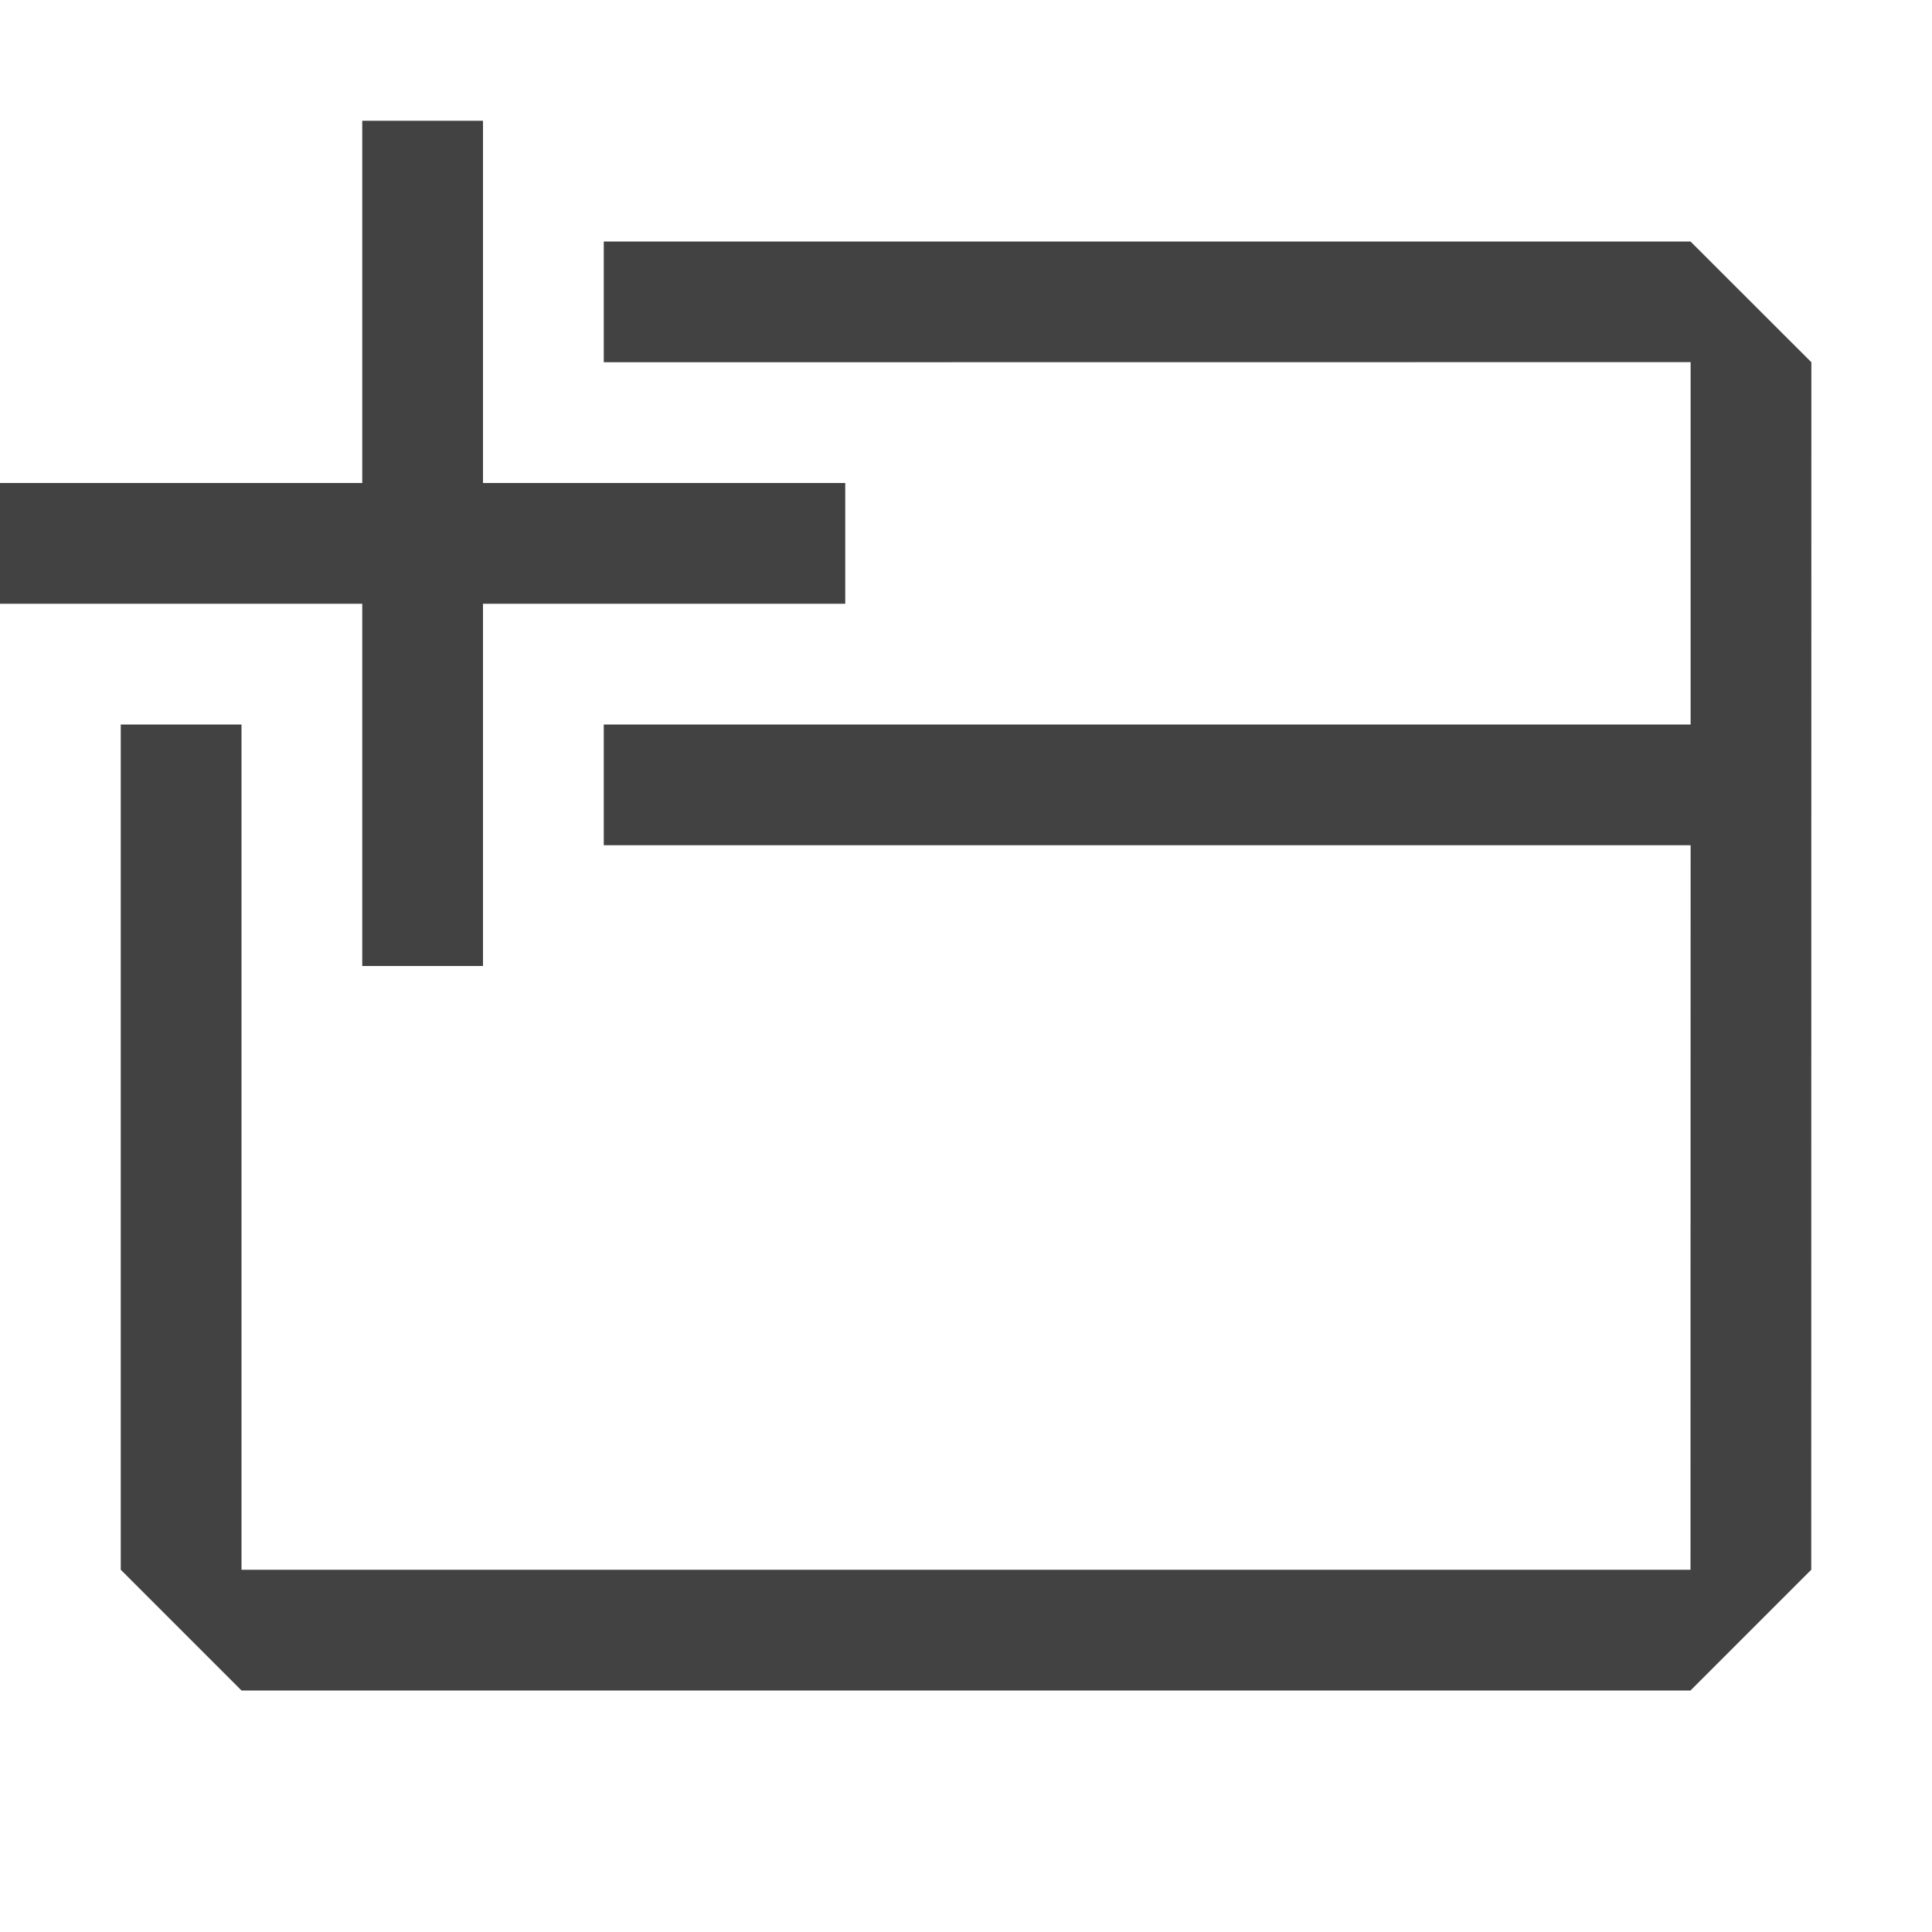
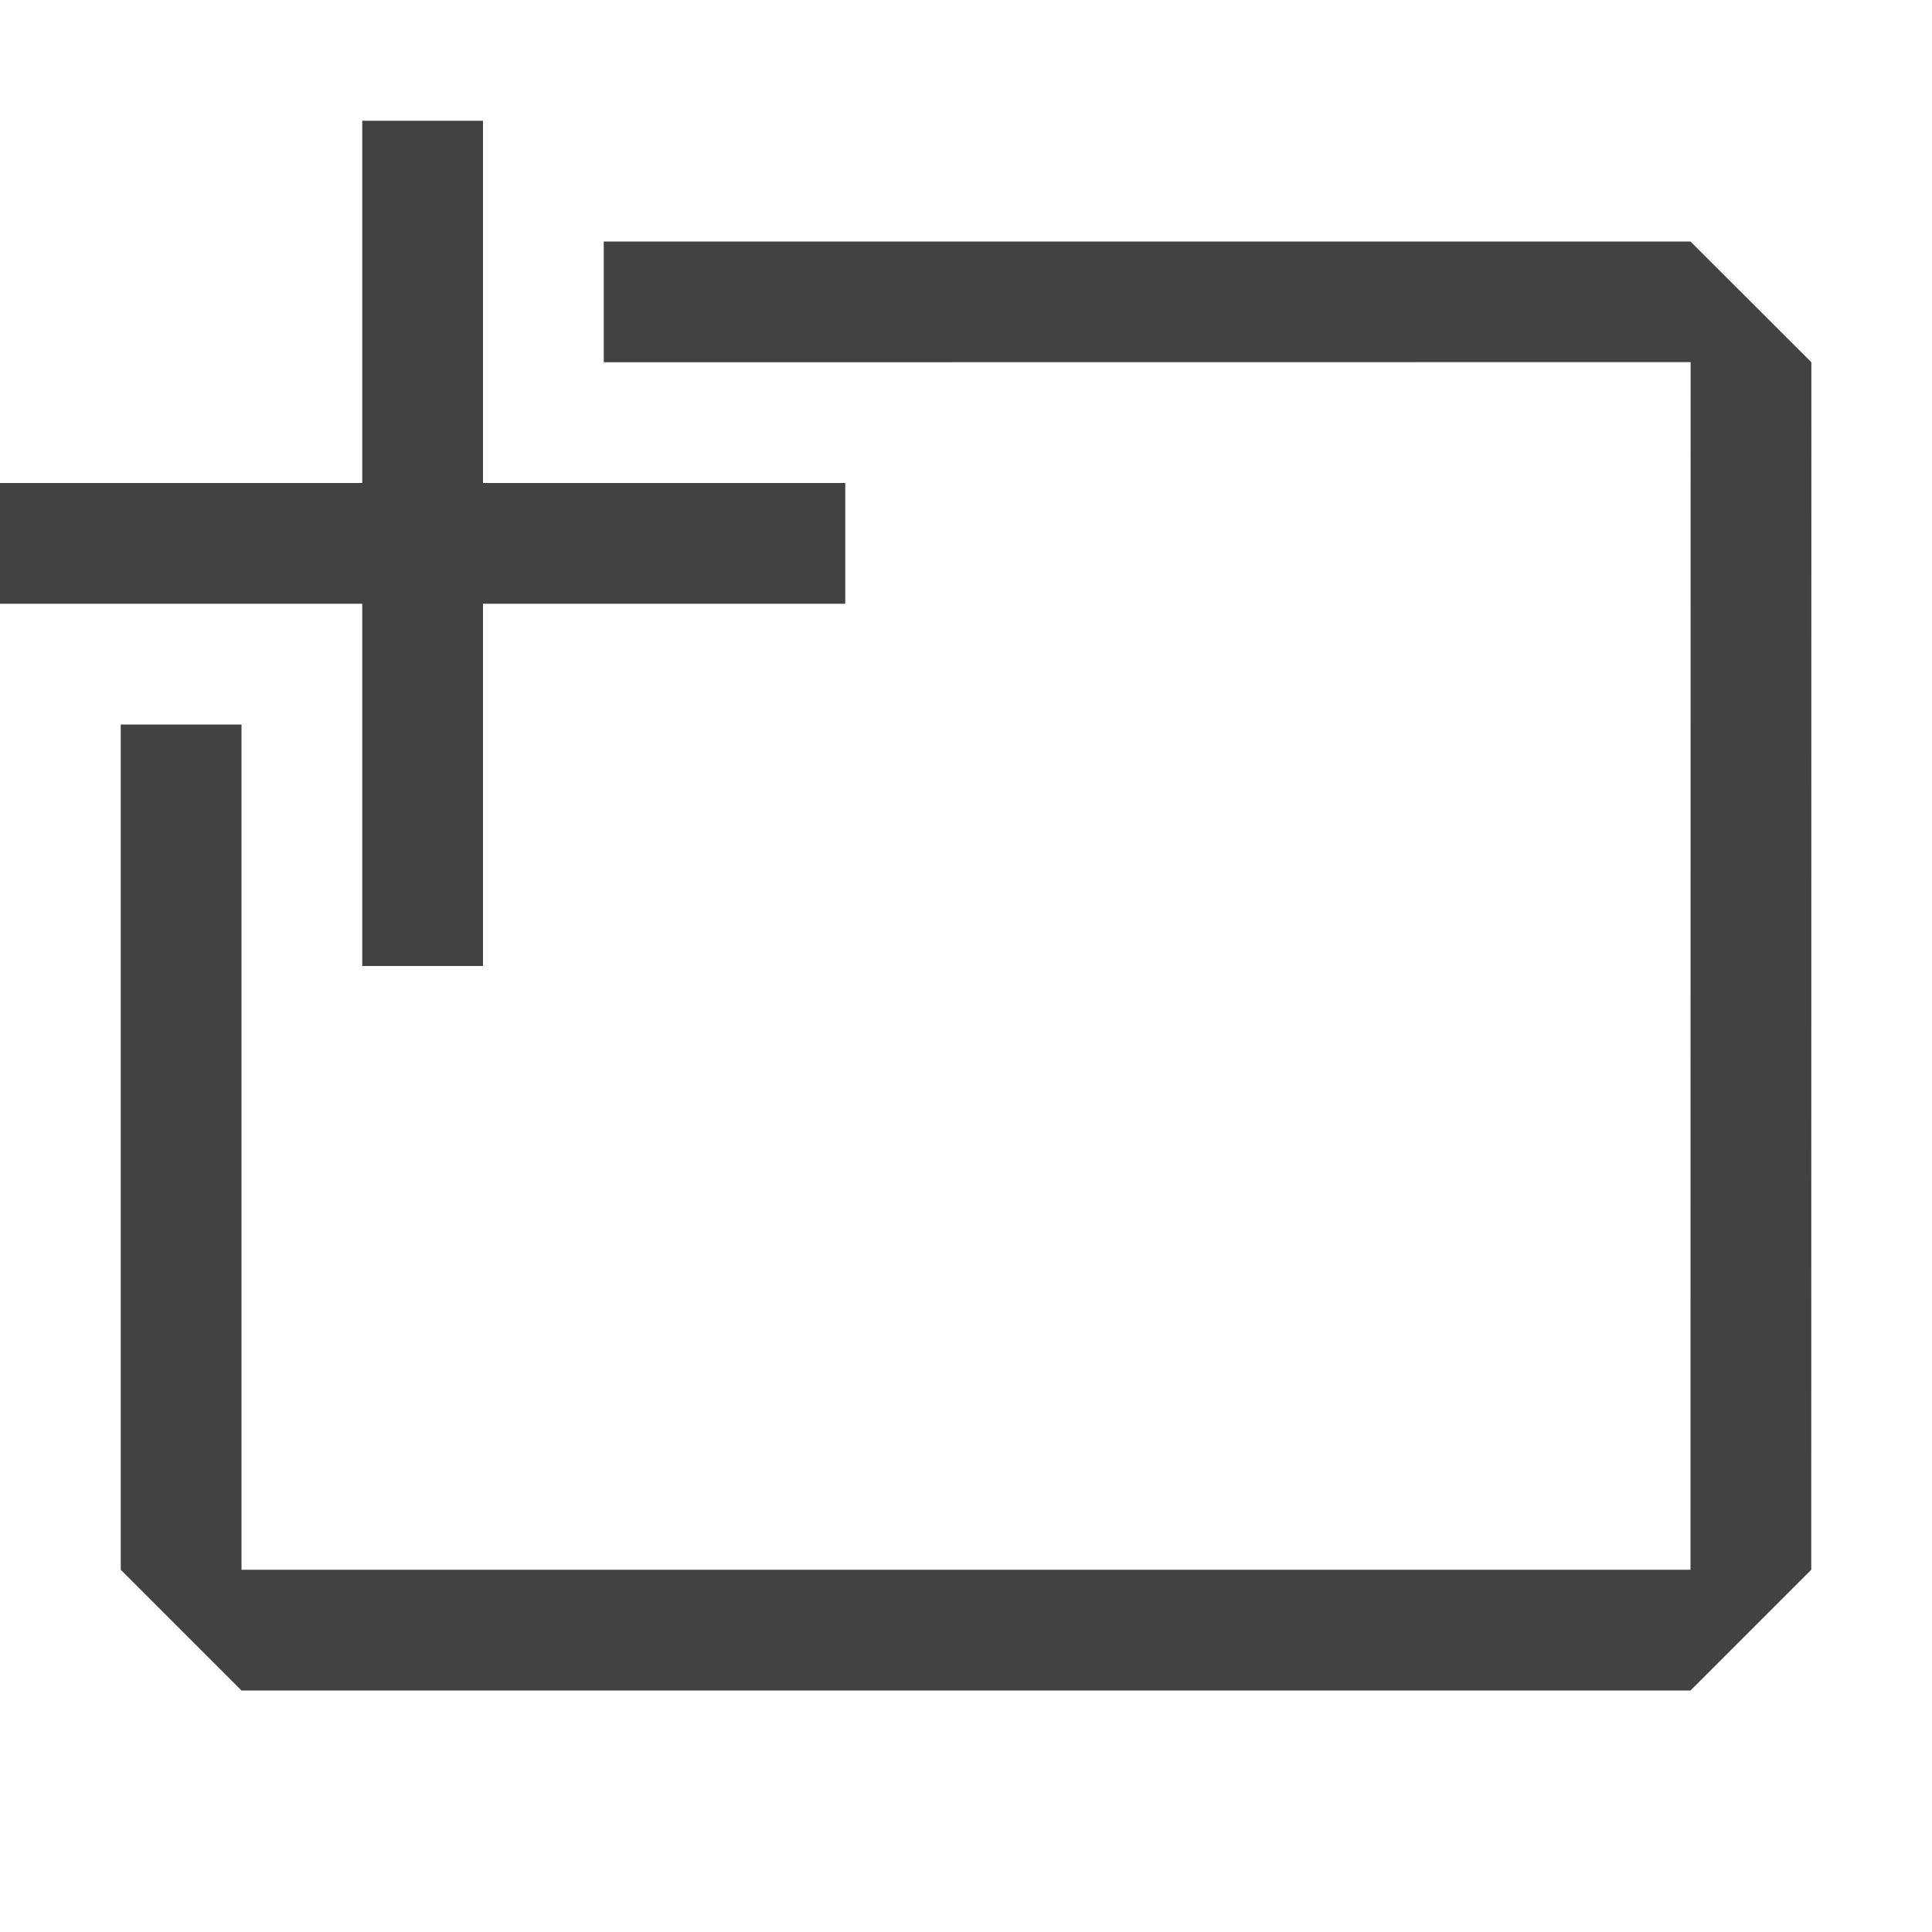
<svg xmlns="http://www.w3.org/2000/svg" width="16px" height="16px" viewBox="0 0 16 16" version="1.1" xml:space="preserve" style="fill-rule:evenodd;clip-rule:evenodd;stroke-linejoin:round;stroke-miterlimit:2;">
-   <path d="M14.001,6L14.001,2.999L5,3L5,2L14,2L15.001,3L15,13L14,14L2,14L1,13L1,6L2,6L2,13L14,13L14.001,7L5,7L5,6L14.001,6ZM3,5L0,5L0,4L3,4L3,1L4,1L4,4L7,4L7,5L4,5L4,8L3,8L3,5Z" style="fill:rgb(66,66,66);" />
+   <path d="M14,13L14.001,2.999L5,3L5,2L14,2L15.001,3L15,13L14,14L2,14L1,13L1,6L2,6L2,13L14,13ZM3,5L0,5L0,4L3,4L3,1L4,1L4,4L7,4L7,5L4,5L4,8L3,8L3,5Z" style="fill:rgb(66,66,66);" />
</svg>
